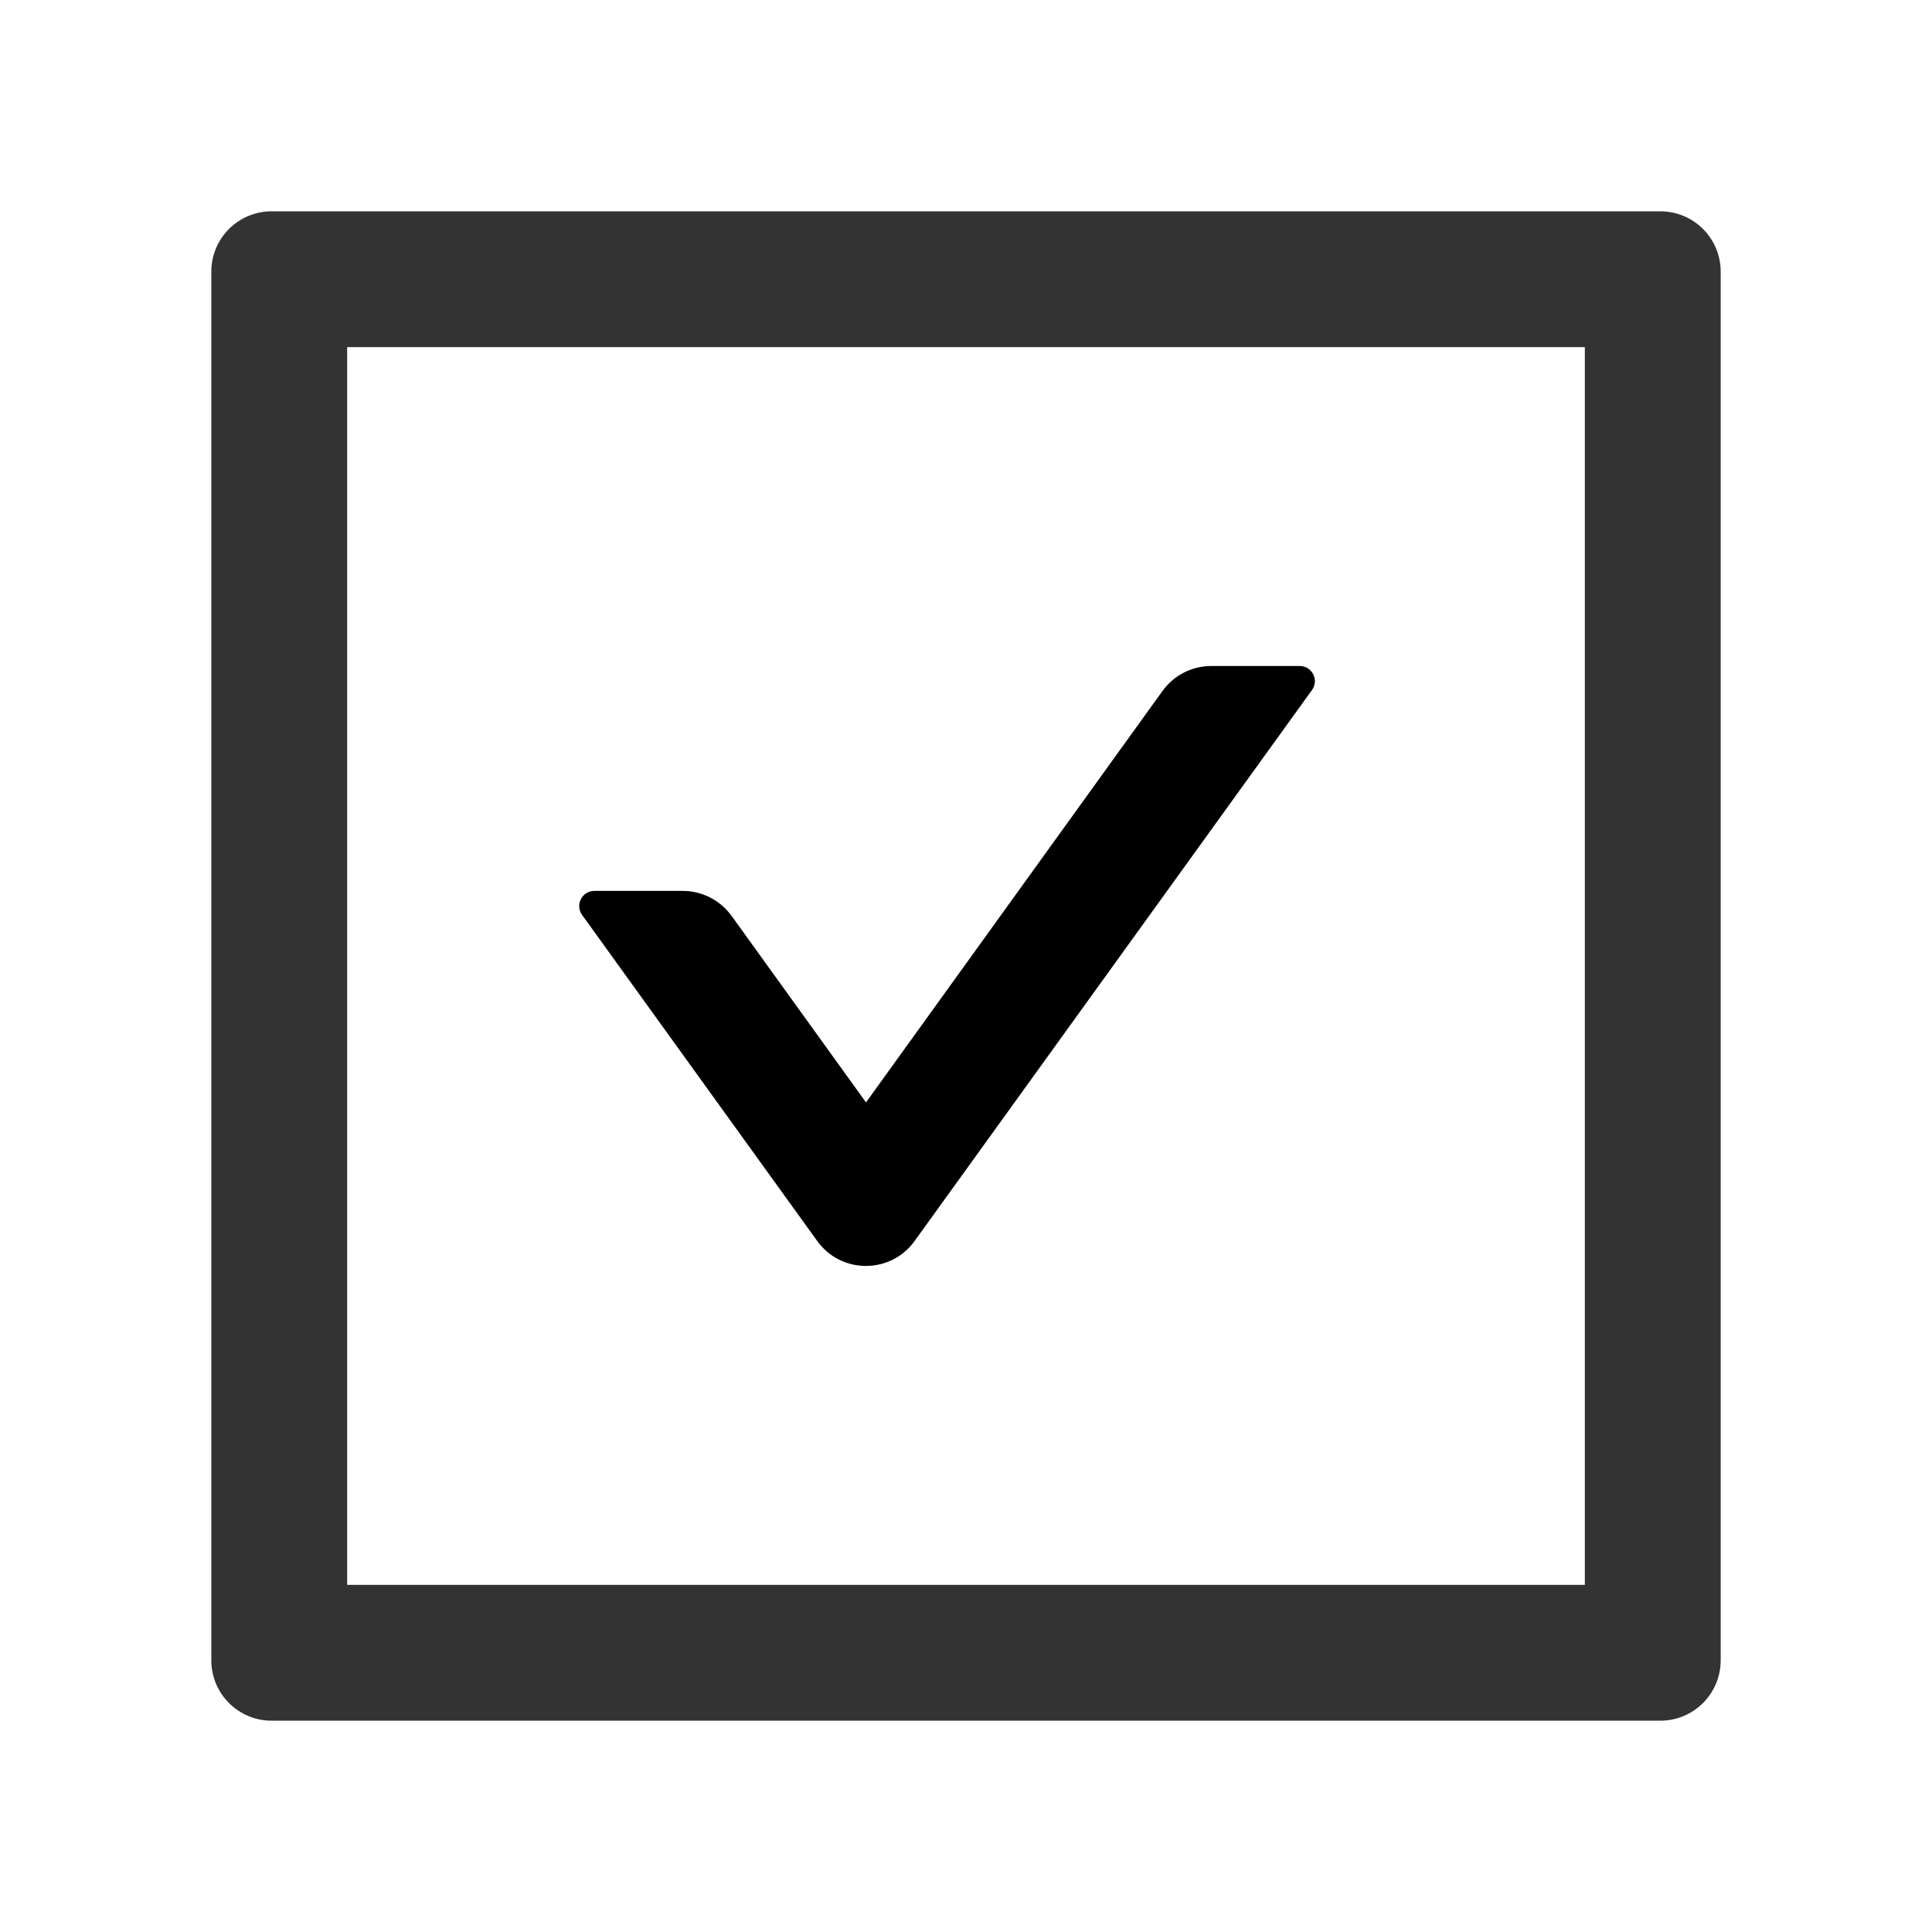
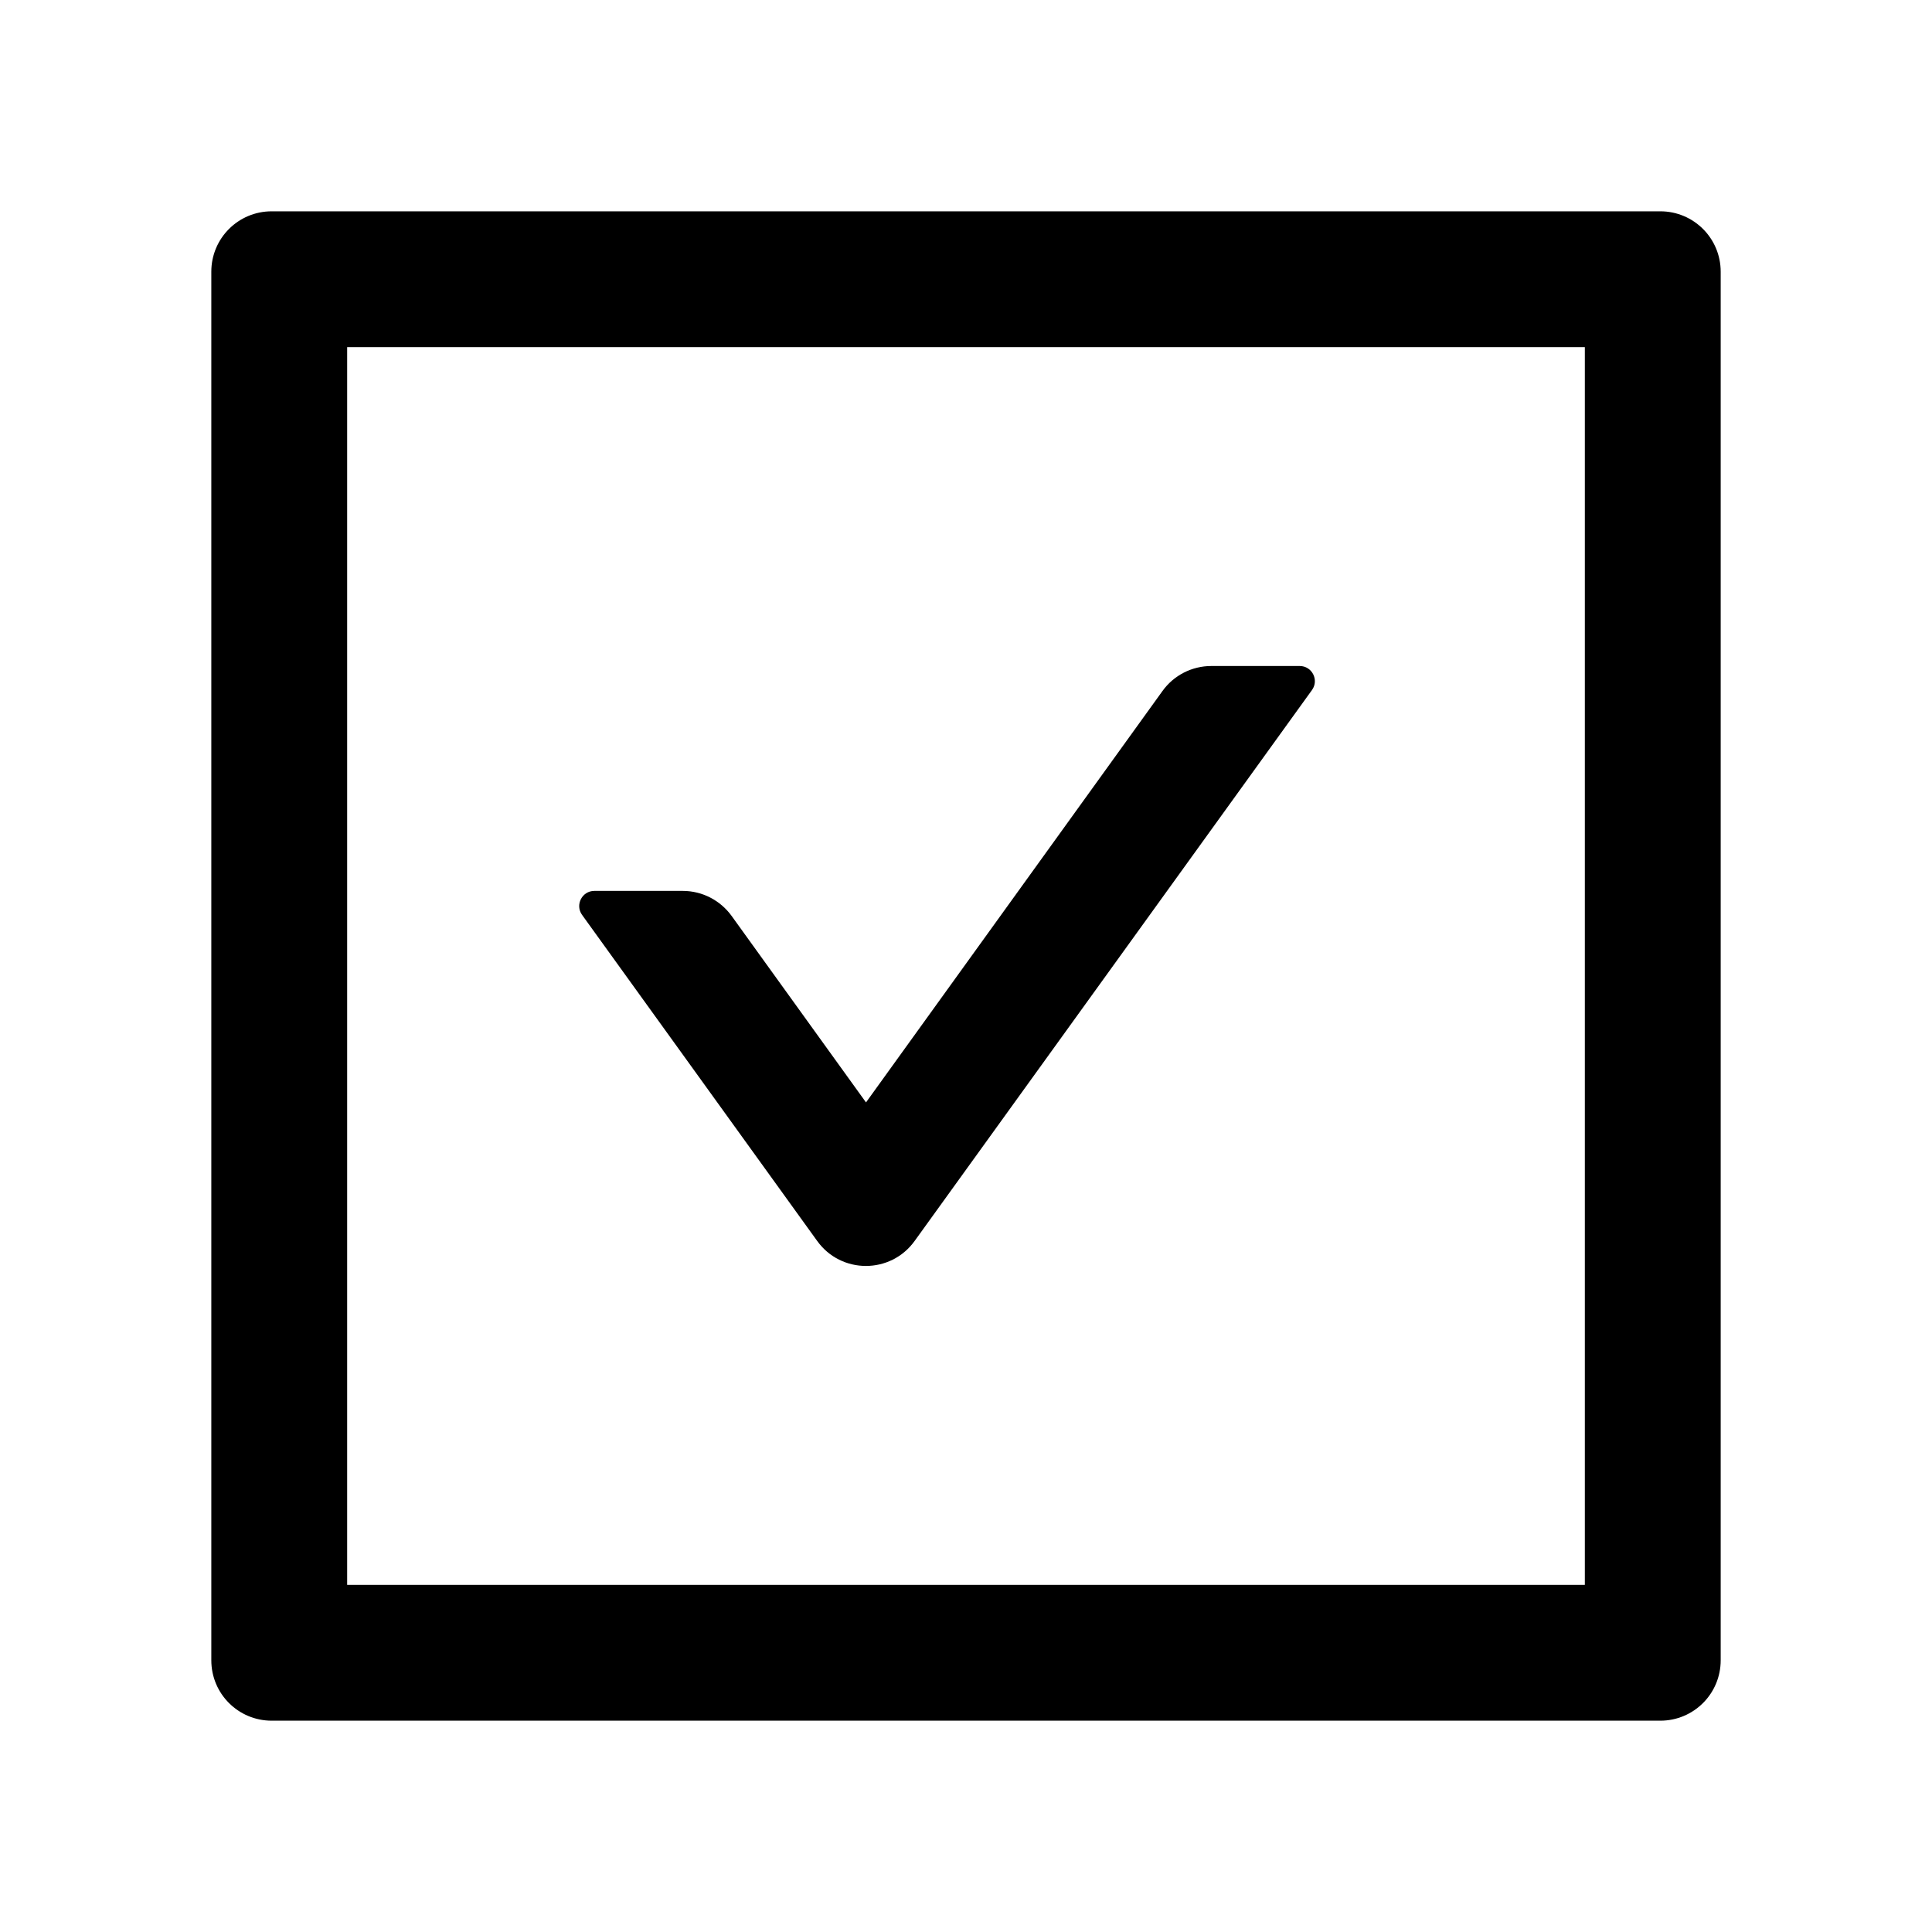
<svg xmlns="http://www.w3.org/2000/svg" class="icon" width="200px" height="200.00px" viewBox="0 0 1024 1024" version="1.1">
  <path d="M433.1 657.7c12.7 17.7 39 17.7 51.7 0l210.6-292c3.8-5.3 0-12.7-6.5-12.7H642c-10.2 0-19.9 4.9-25.9 13.3L459 584.3l-71.2-98.8c-6-8.3-15.6-13.3-25.9-13.3H315c-6.5 0-10.3 7.4-6.5 12.7l124.6 172.8z" />
-   <path fill="#333333" d="M880 112H144c-17.7 0-32 14.3-32 32v736c0 17.7 14.3 32 32 32h736c17.7 0 32-14.3 32-32V144c0-17.7-14.3-32-32-32z m-40 728H184V184h656v656z" />
+   <path d="M880 112H144c-17.7 0-32 14.3-32 32v736c0 17.7 14.3 32 32 32h736c17.7 0 32-14.3 32-32V144c0-17.7-14.3-32-32-32z m-40 728H184V184h656v656z" />
</svg>
